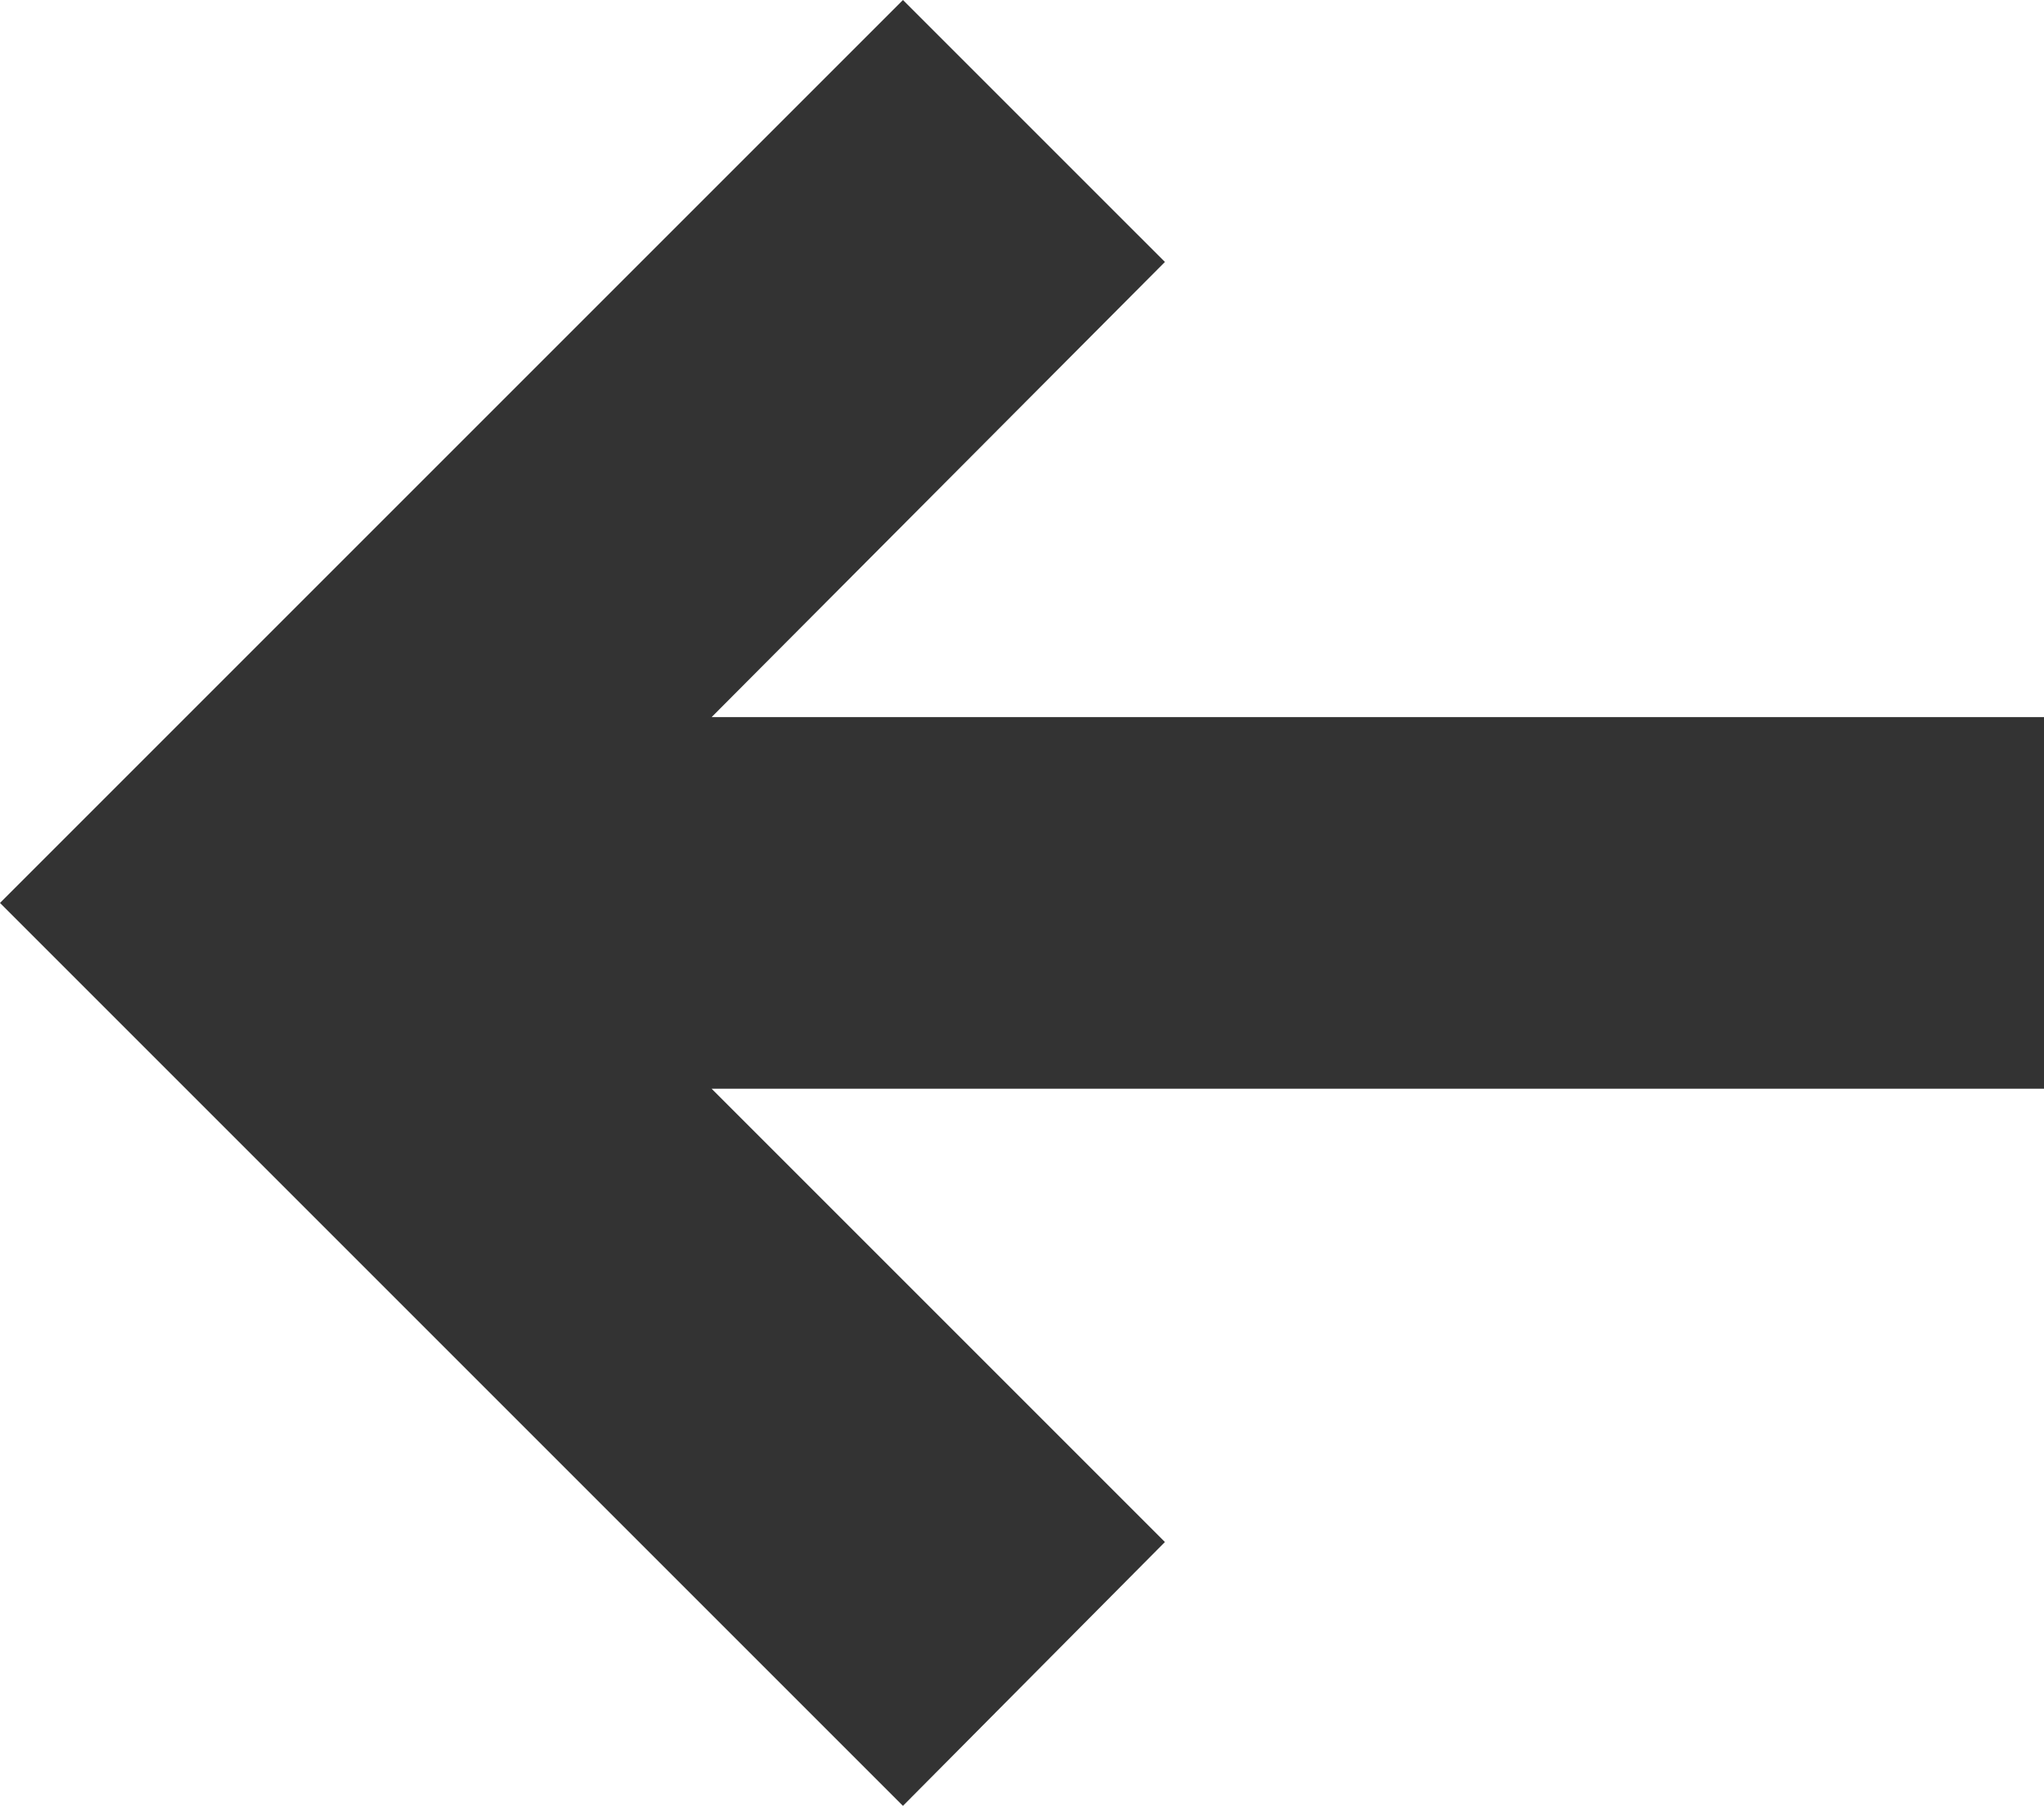
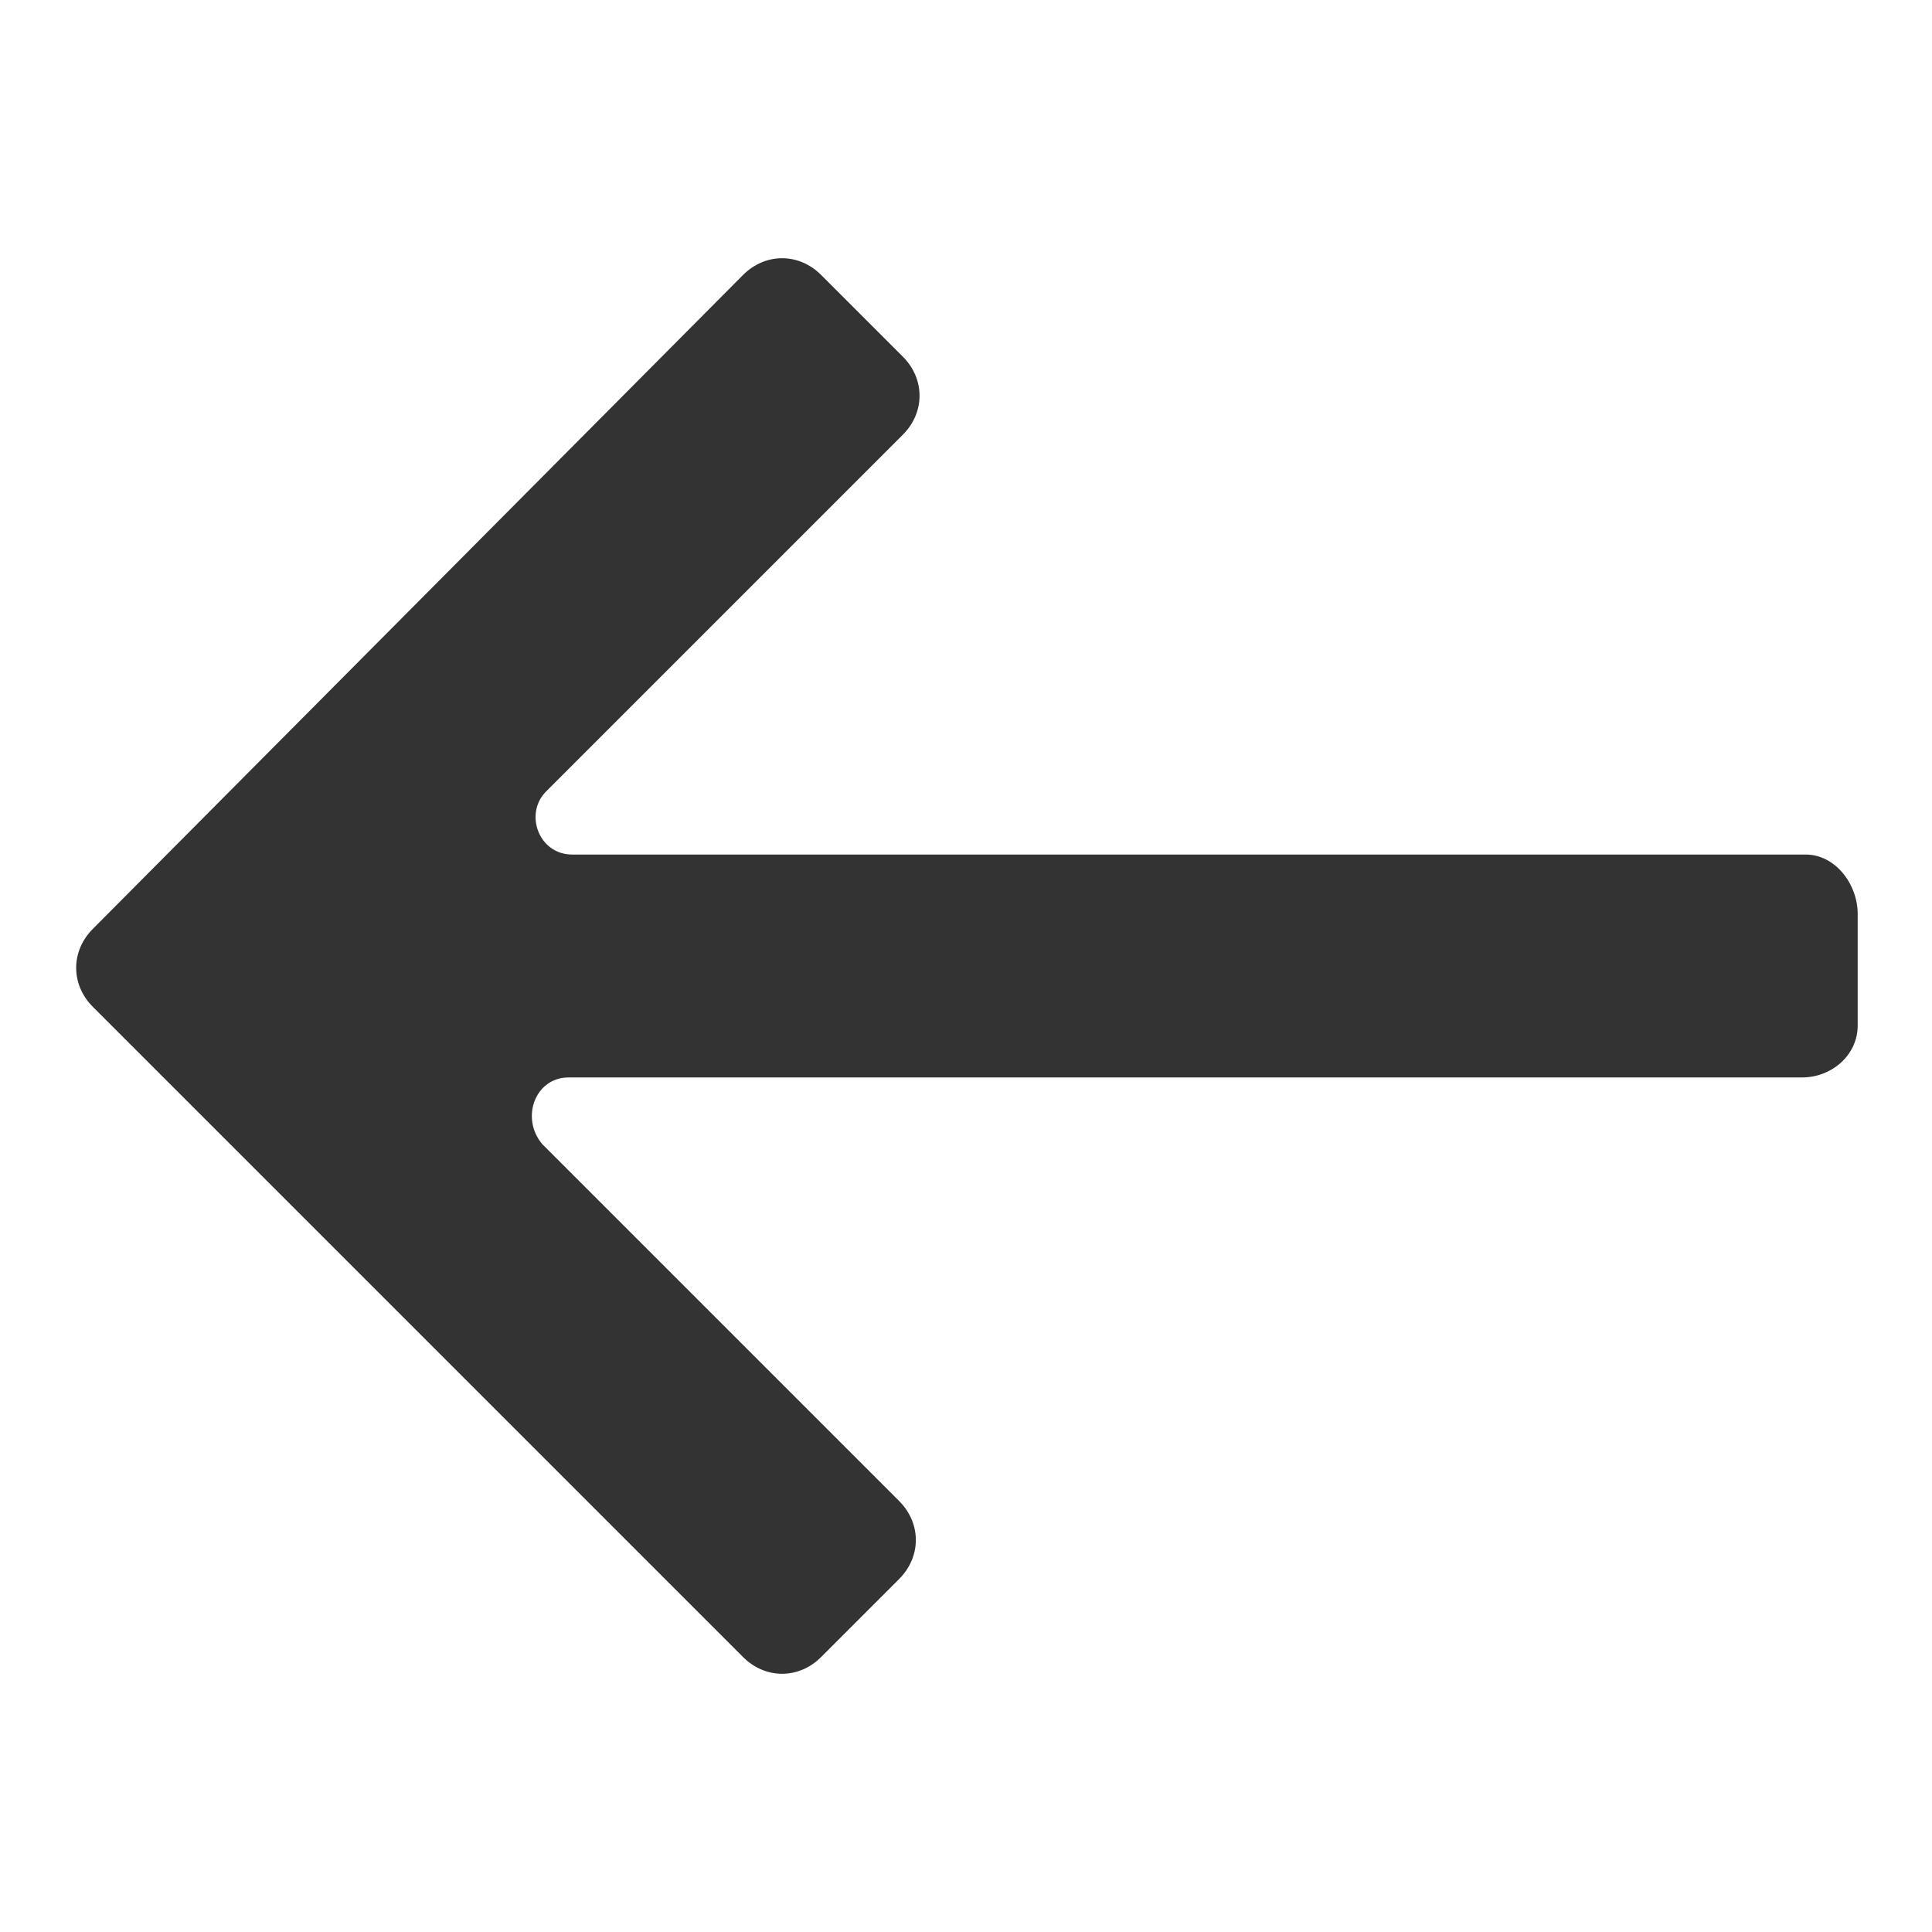
- <svg xmlns="http://www.w3.org/2000/svg" t="1612508952605" class="icon" viewBox="0 0 1159 1024" version="1.1" p-id="4306" width="108.656" height="96">
+ <svg xmlns="http://www.w3.org/2000/svg" t="1612663022474" class="icon" viewBox="0 0 1024 1024" version="1.1" p-id="2127" width="96" height="96">
  <defs>
    <style type="text/css" />
  </defs>
-   <path d="M512 0L0 512l512 512L660.543 874.403 403.49 617.35h756.412v-210.7H403.49l257.053-258.107L512 0z" p-id="4307" fill="#333333" />
+   <path d="M957.046 452.923H303.262c-17.723 0-25.6-21.662-13.785-33.477l189.046-189.046c11.815-11.815 11.815-29.538 0-41.354l-43.323-43.323c-11.815-11.815-29.538-11.815-41.354 0L49.231 492.308c-11.815 11.815-11.815 29.538 0 41.354L393.846 878.277c11.815 11.815 29.538 11.815 41.354 0l41.354-41.354c11.815-11.815 11.815-29.538 0-41.354l-189.046-189.046c-11.815-13.785-3.938-35.446 13.785-35.446h653.785c15.754 0 29.538-11.815 29.538-27.569v-59.077c0-15.754-11.815-31.508-27.569-31.508z" p-id="2128" fill="#333333" />
</svg>
